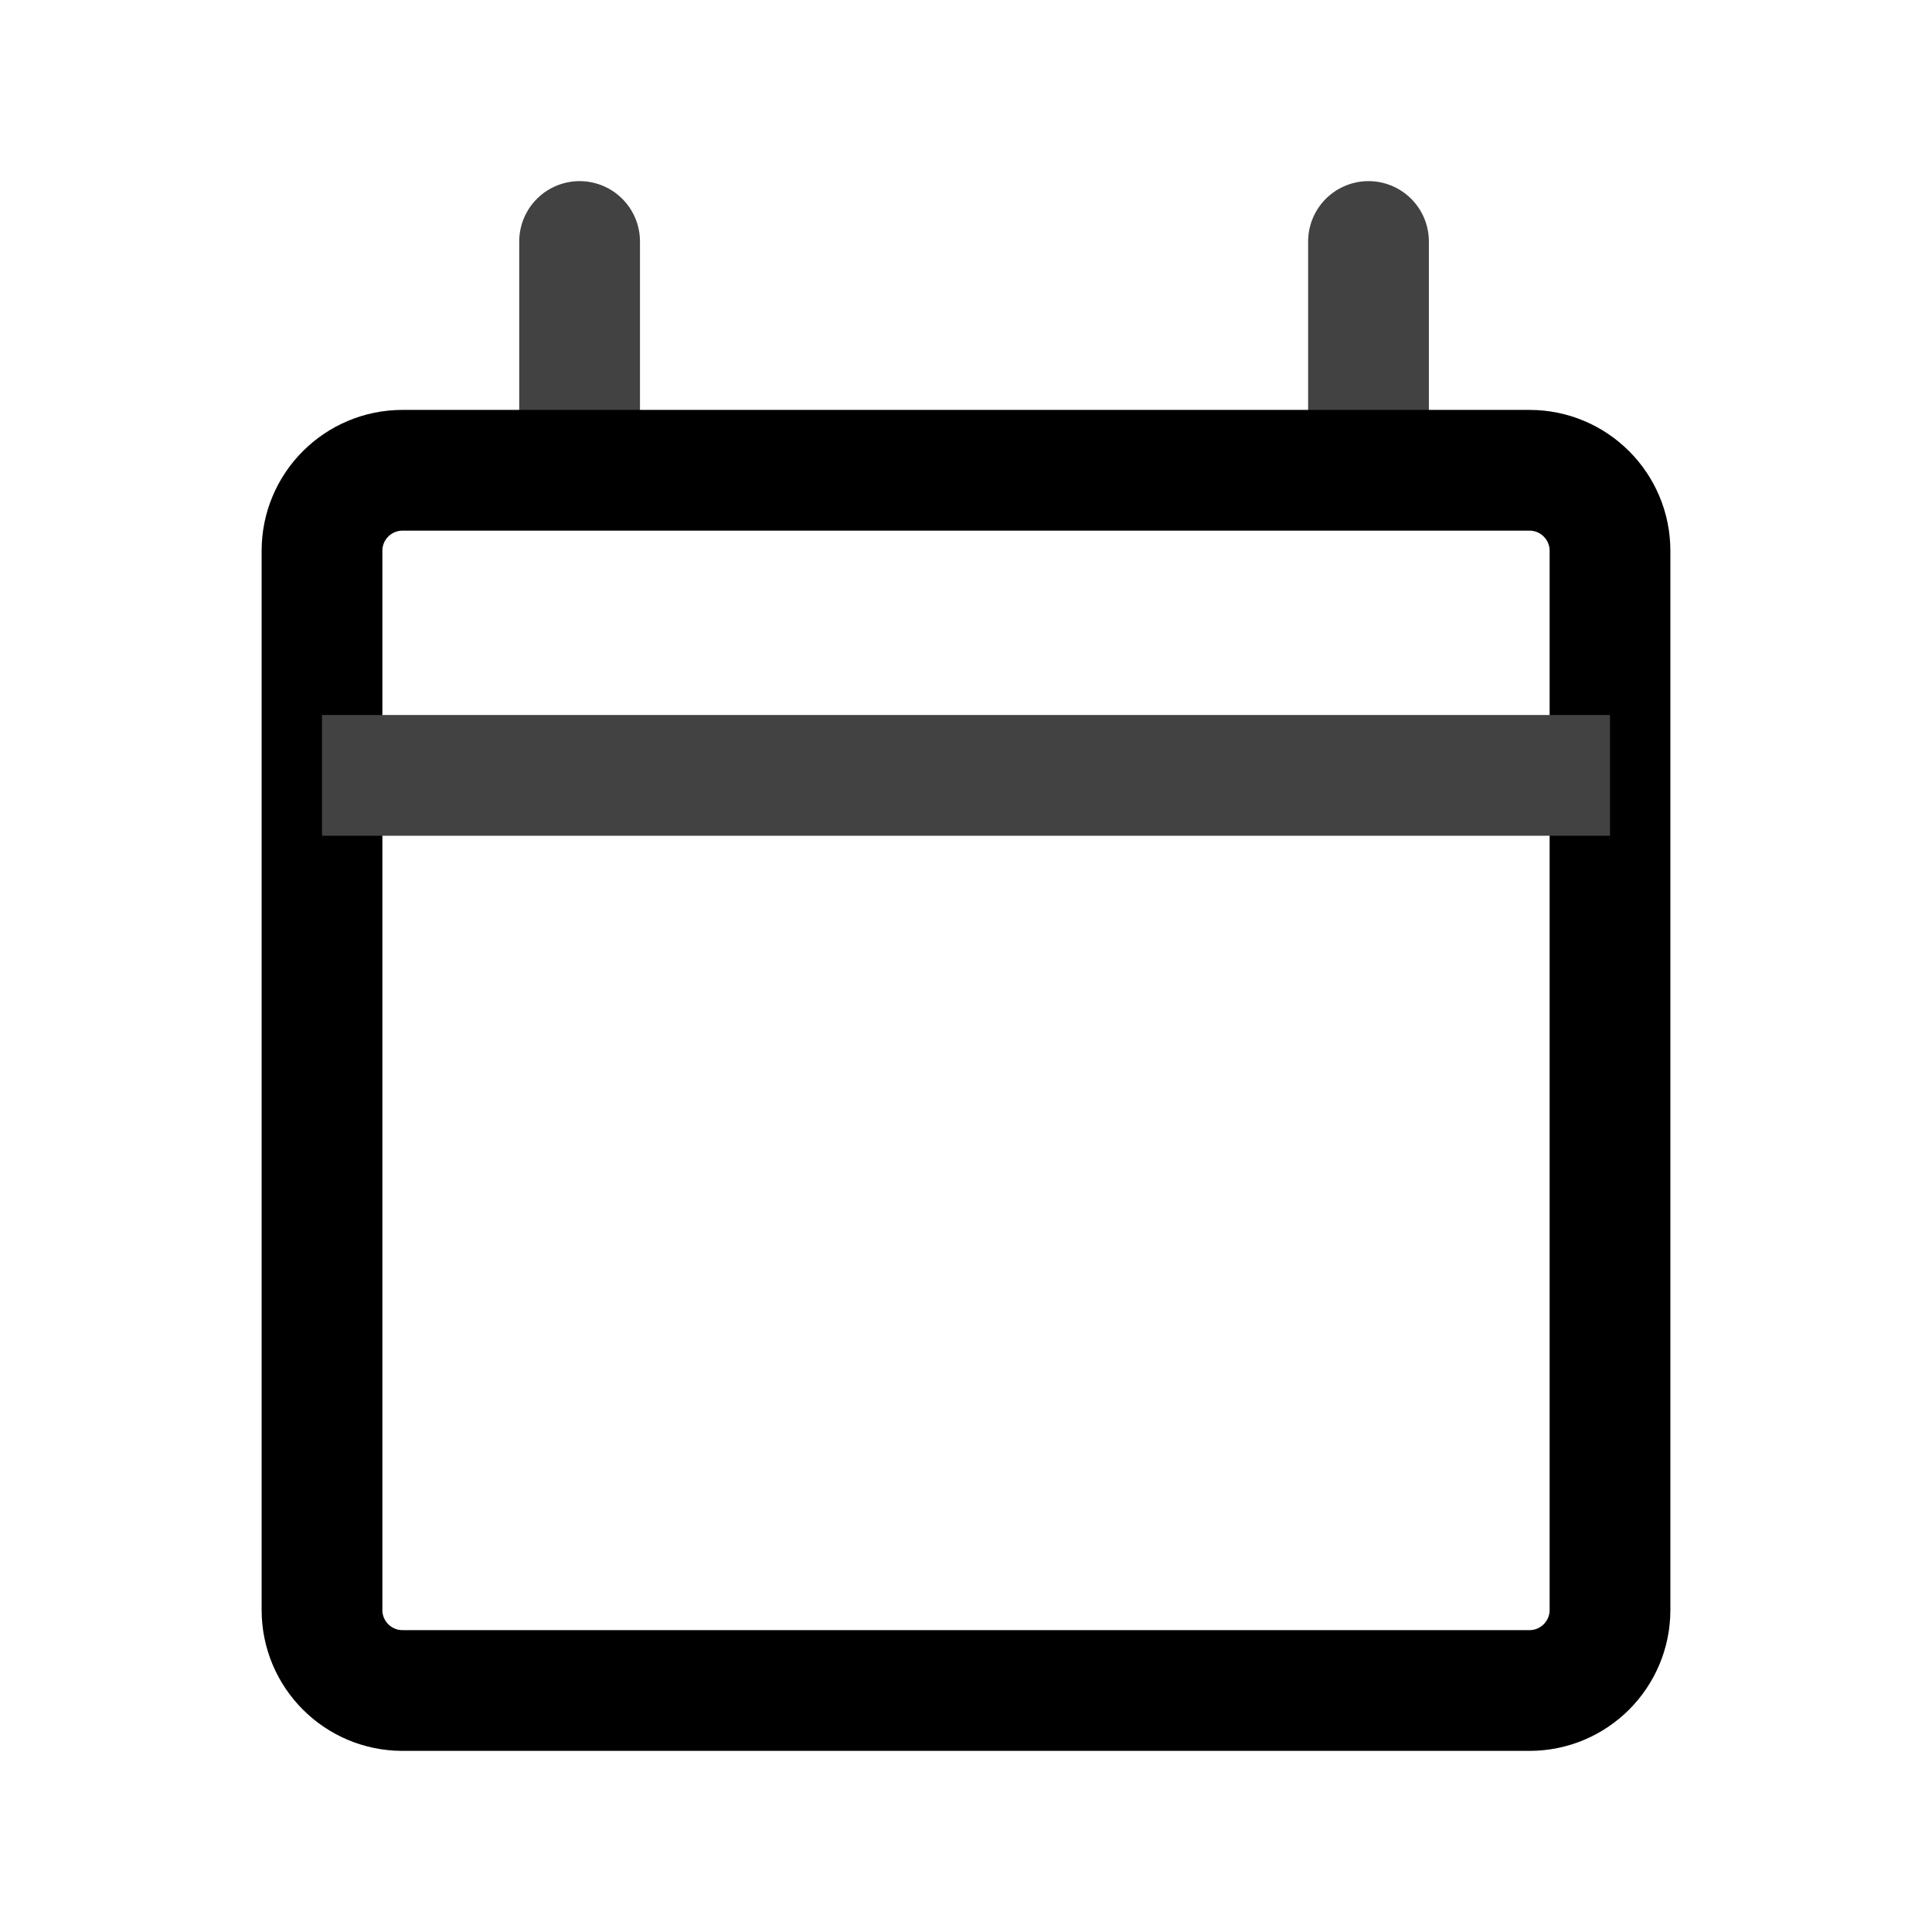
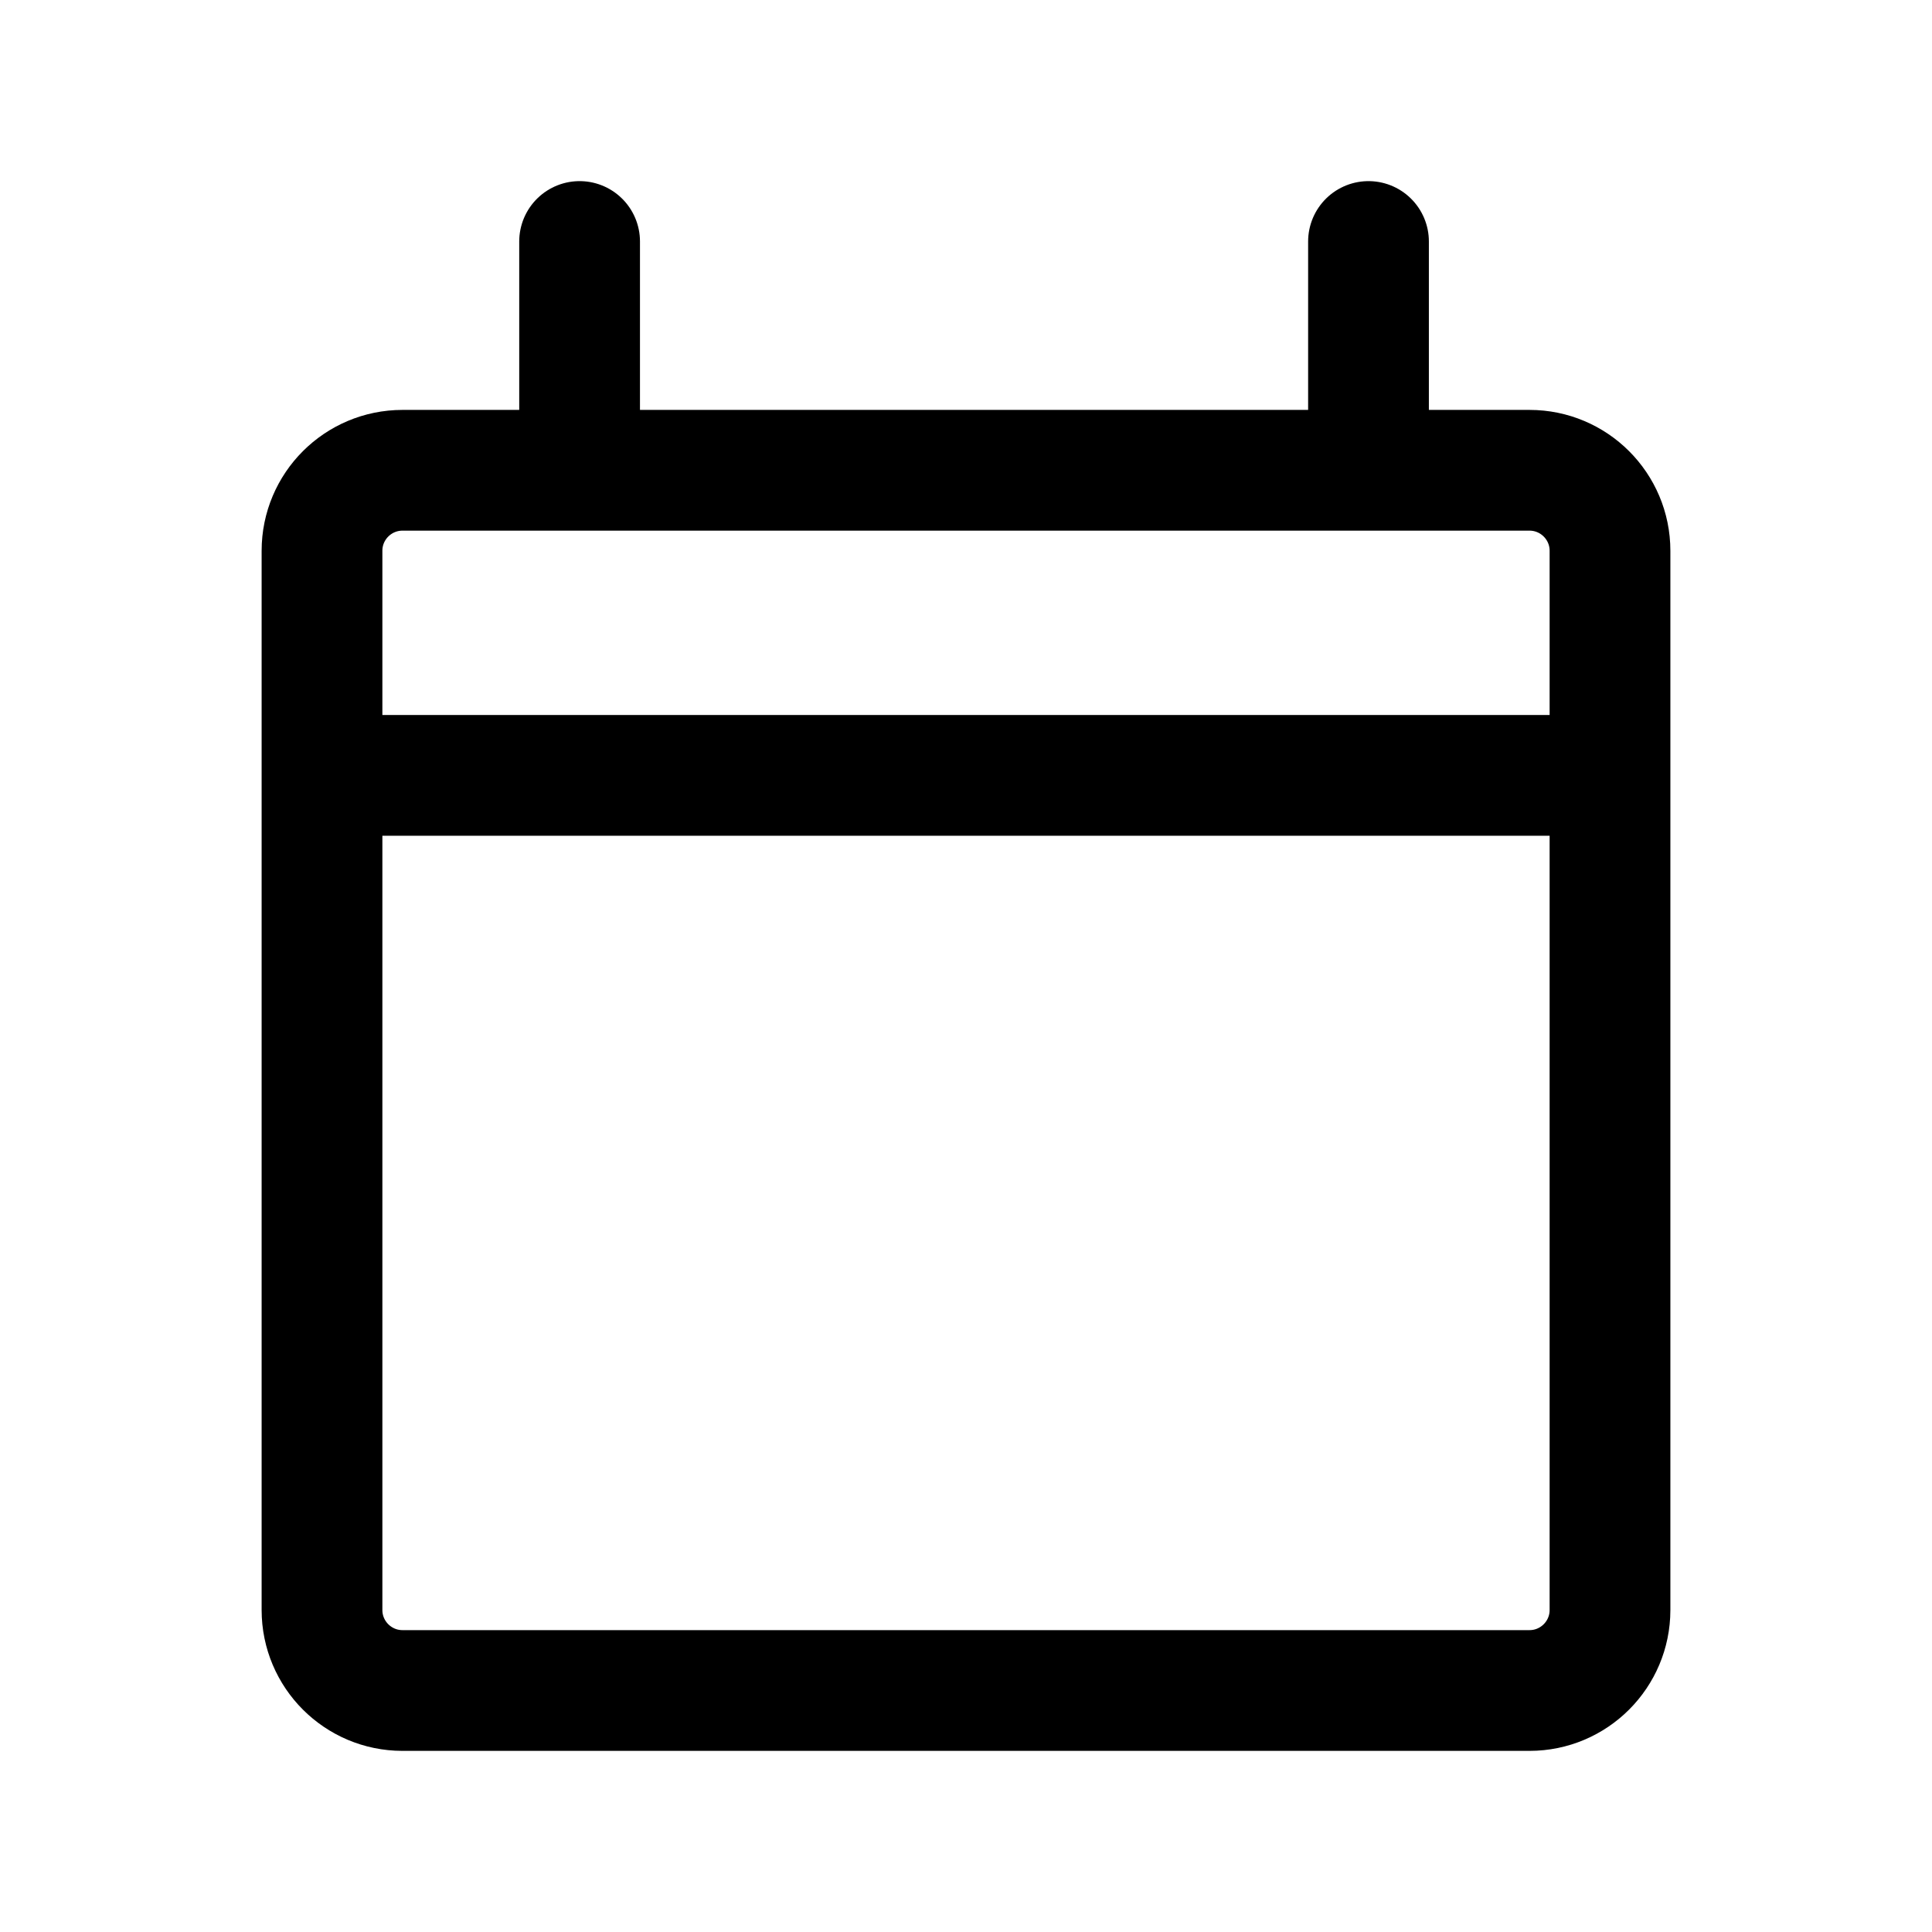
<svg xmlns="http://www.w3.org/2000/svg" width="24" height="24" viewBox="0 0 24 24" fill="none">
-   <path d="M7.2 3V5.75" stroke="#424242" stroke-width="1.5" stroke-linecap="round" />
-   <path d="M17 3V5.75" stroke="#424242" stroke-width="1.5" stroke-linecap="round" />
+   <path d="M7.2 3V5.75" stroke="currentColor" stroke-width="1.5" stroke-linecap="round" />
+   <path d="M17 3V5.75" stroke="currentColor" stroke-width="1.5" stroke-linecap="round" />
  <path d="M19 5.842H5C4.448 5.842 4 6.29 4 6.842V20C4 20.552 4.448 21 5 21H19C19.552 21 20 20.552 20 20V6.842C20 6.29 19.552 5.842 19 5.842Z" stroke="currentColor" stroke-width="1.5" />
-   <path d="M4 9.632H20" stroke="#424242" stroke-width="1.5" />
+   <path d="M4 9.632H20" stroke="currentColor" stroke-width="1.5" />
</svg>
